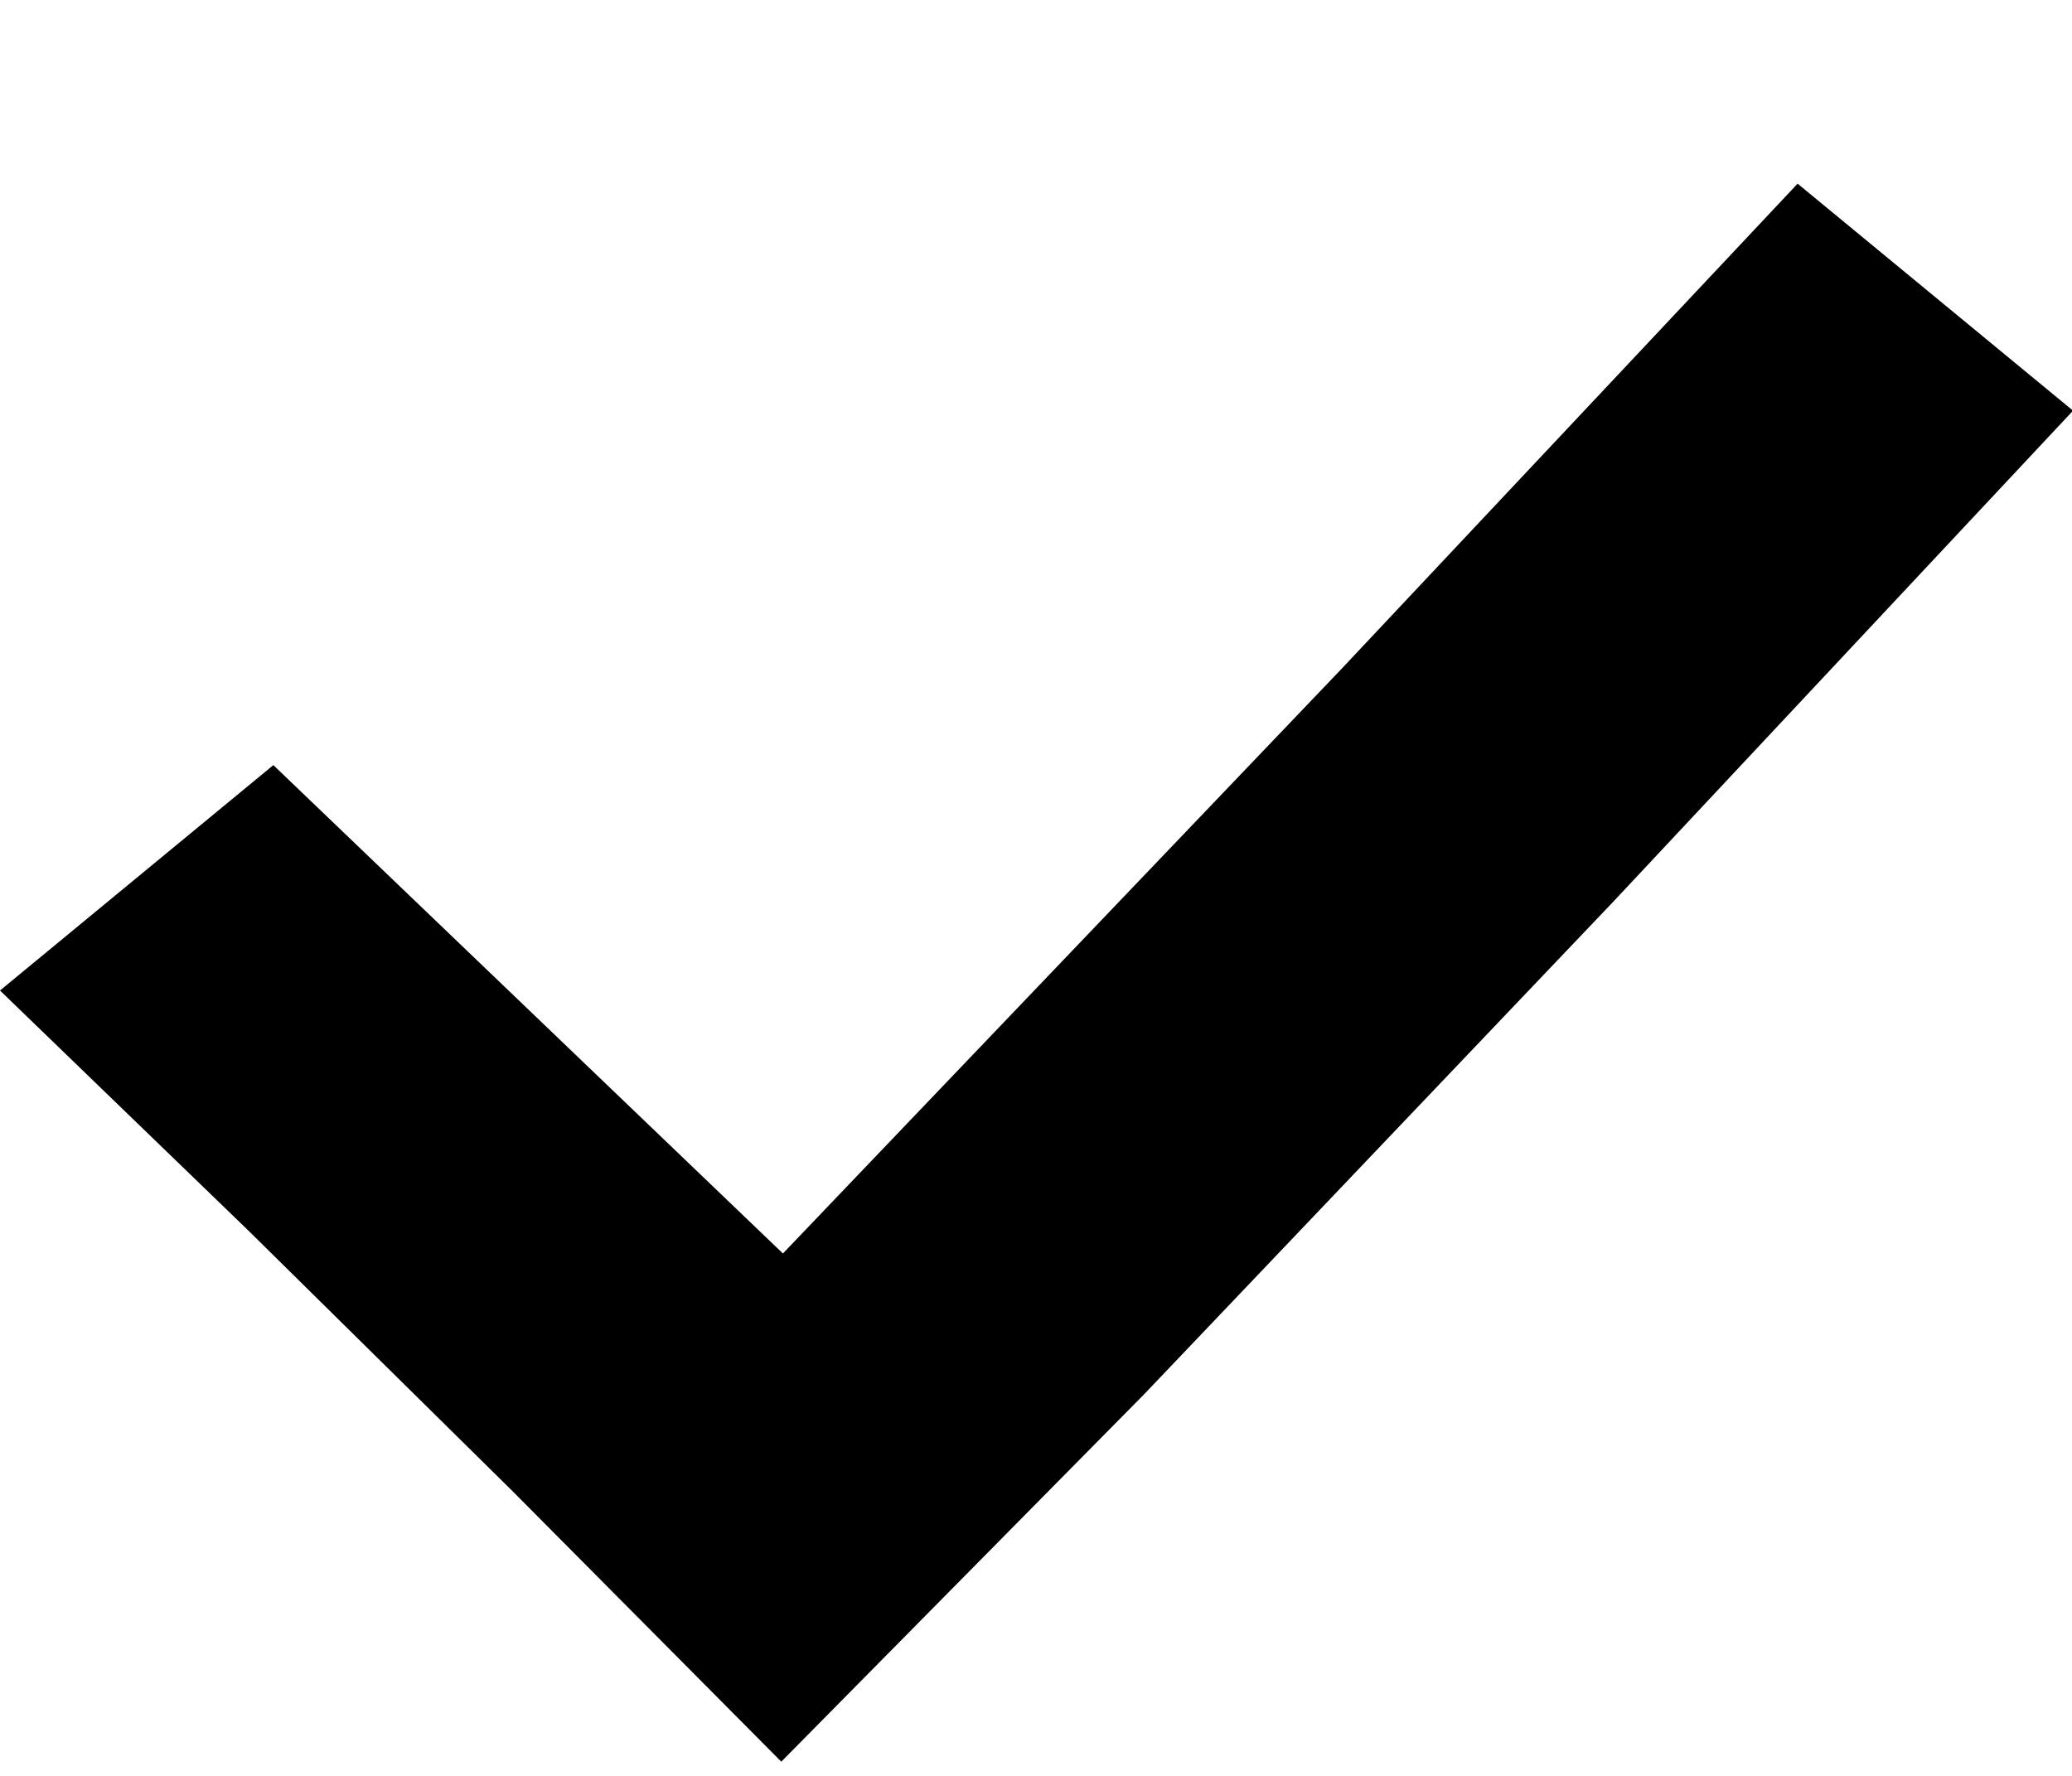
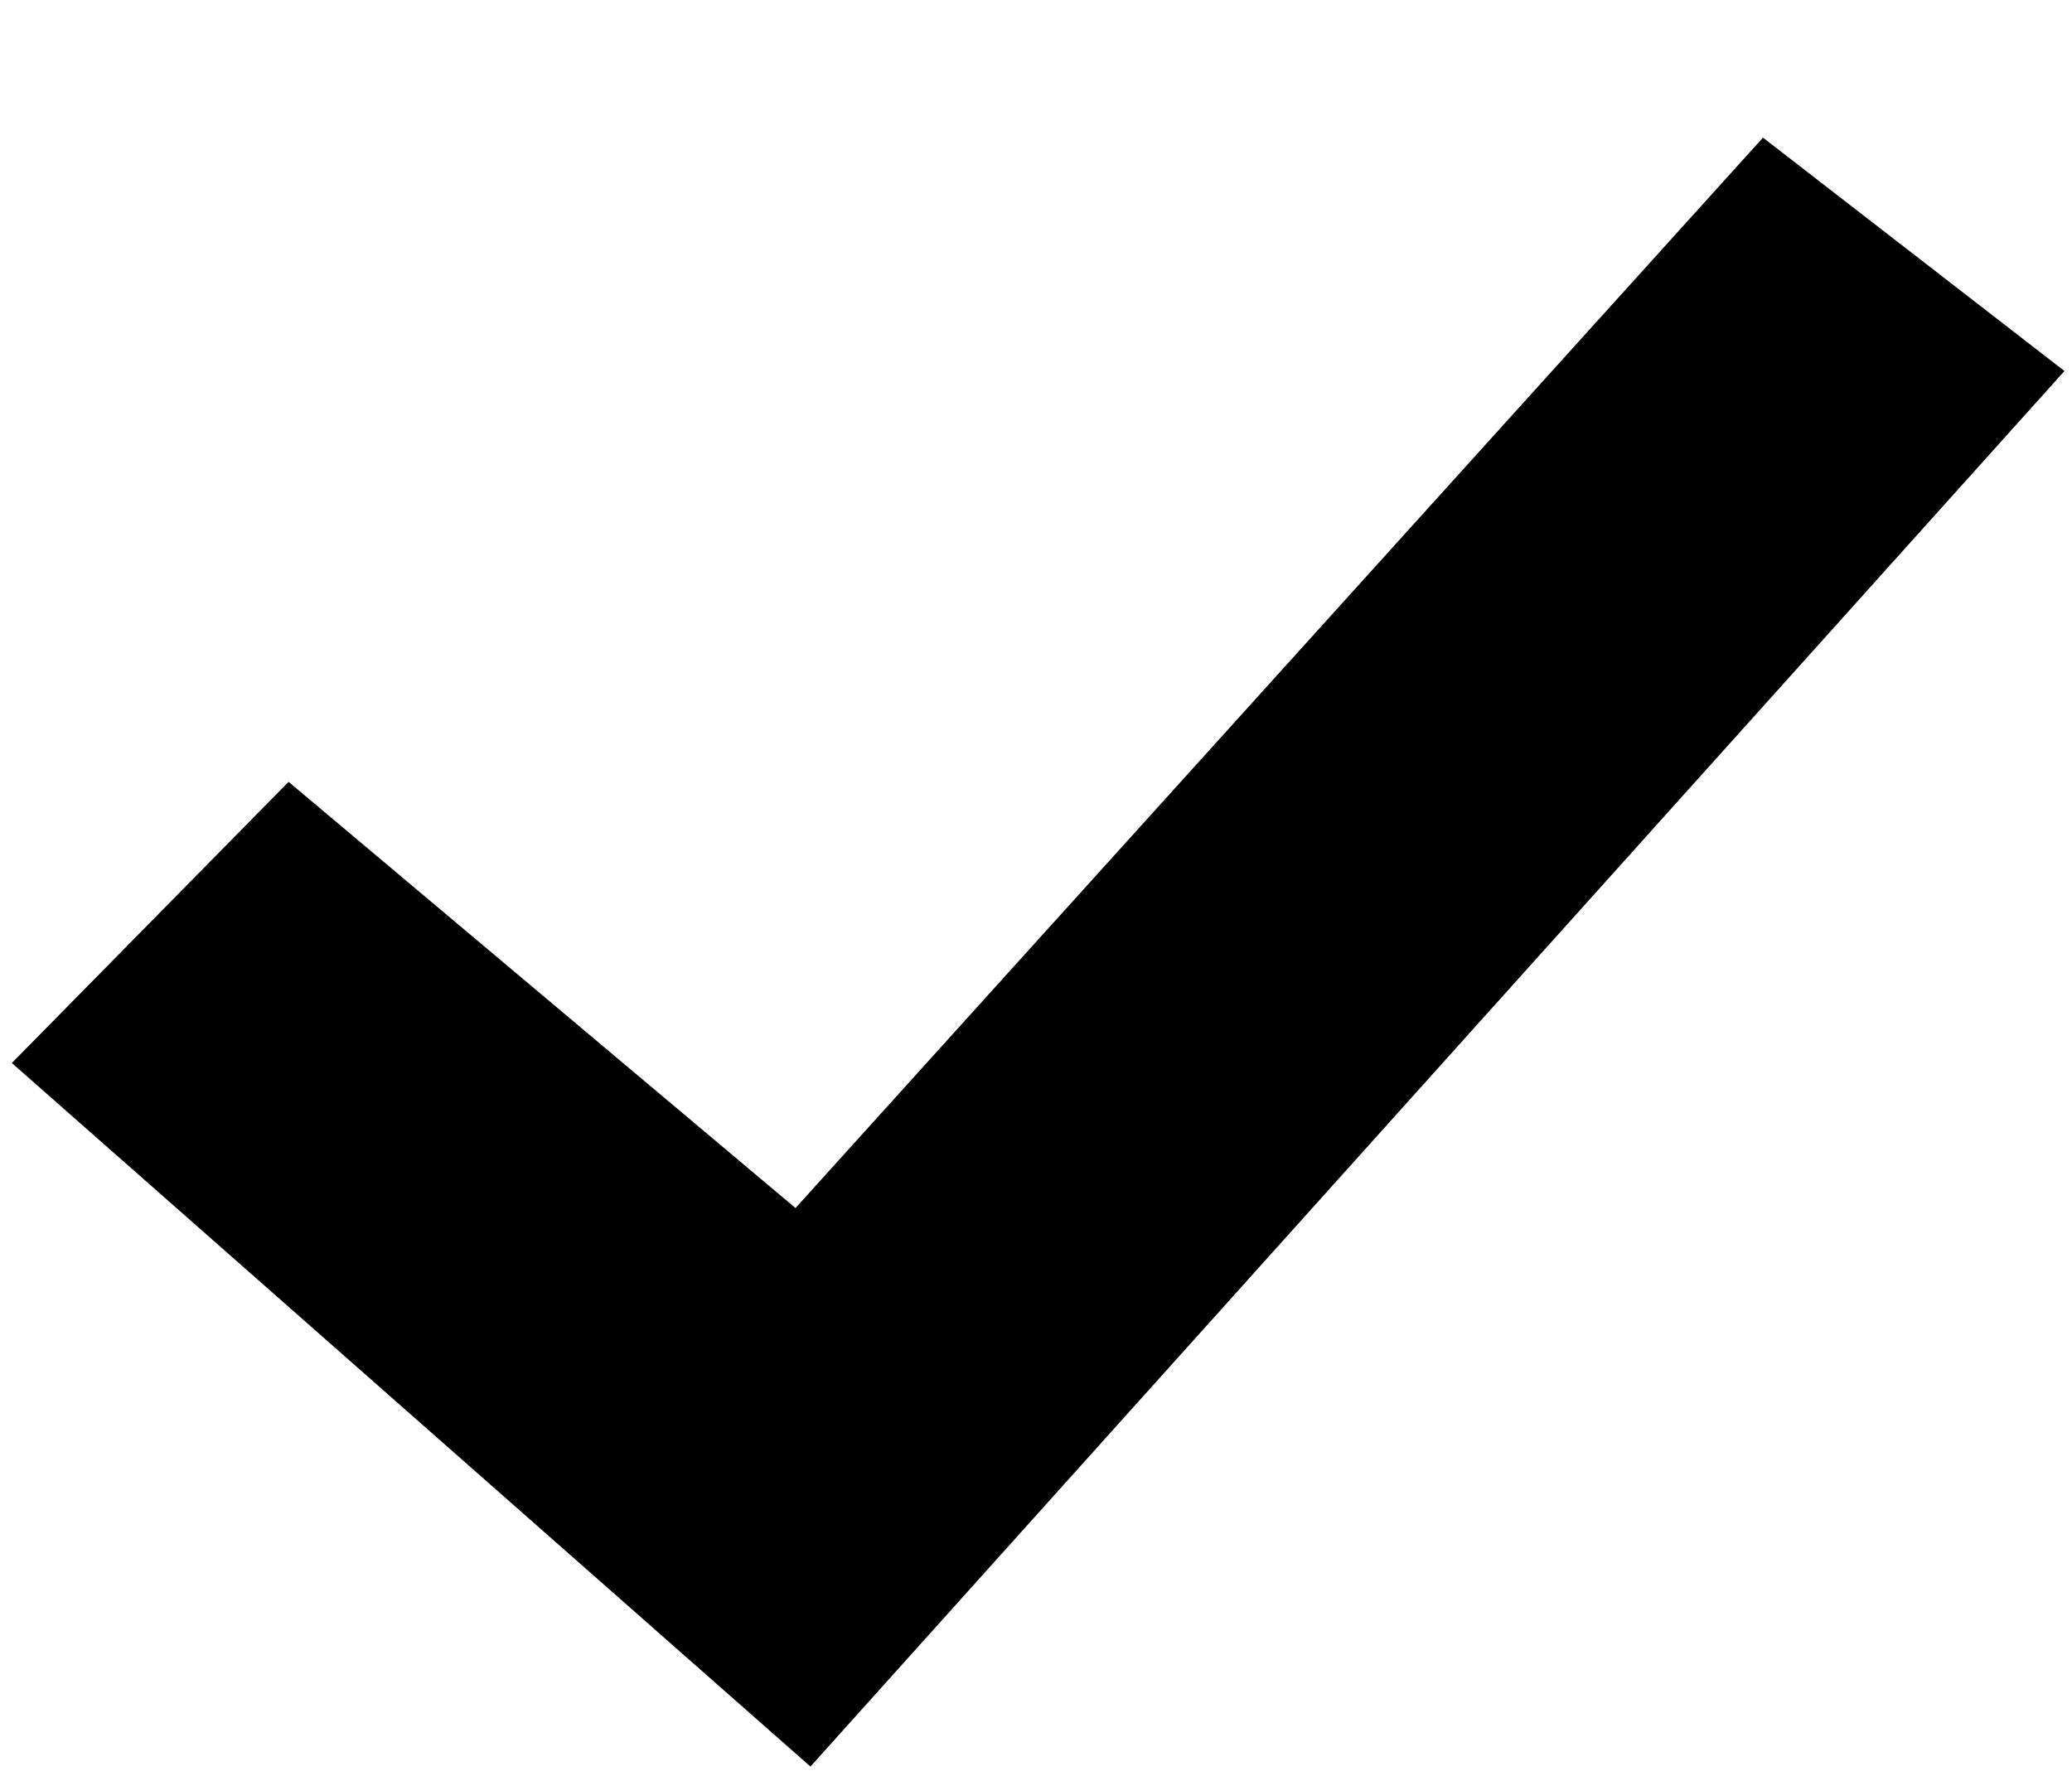
- <svg xmlns="http://www.w3.org/2000/svg" version="1.1" width="14" height="12" viewBox="0 0 14 12" id="svg3336">
-   <defs id="defs7" />
-   <g id="g3338">
-     <path d="M 7.732,9.42 5.279,11.904 3.467,10.08 1.678,8.315 0,6.693 1.847,5.17 5.29,8.47 9.065,4.519 12.146,1.241 14.007,2.775 10.909,6.084 z" id="path3340" />
+ <svg xmlns="http://www.w3.org/2000/svg" width="14px" height="12px" viewBox="0 0 14 12" version="1.1">
+   <g>
+     <path id="path3346" d="M11.912.93L5.375 8.163 1.95 5.283l-1.87 1.9 5.396 4.754 8.473-9.43z" />
  </g>
</svg>
